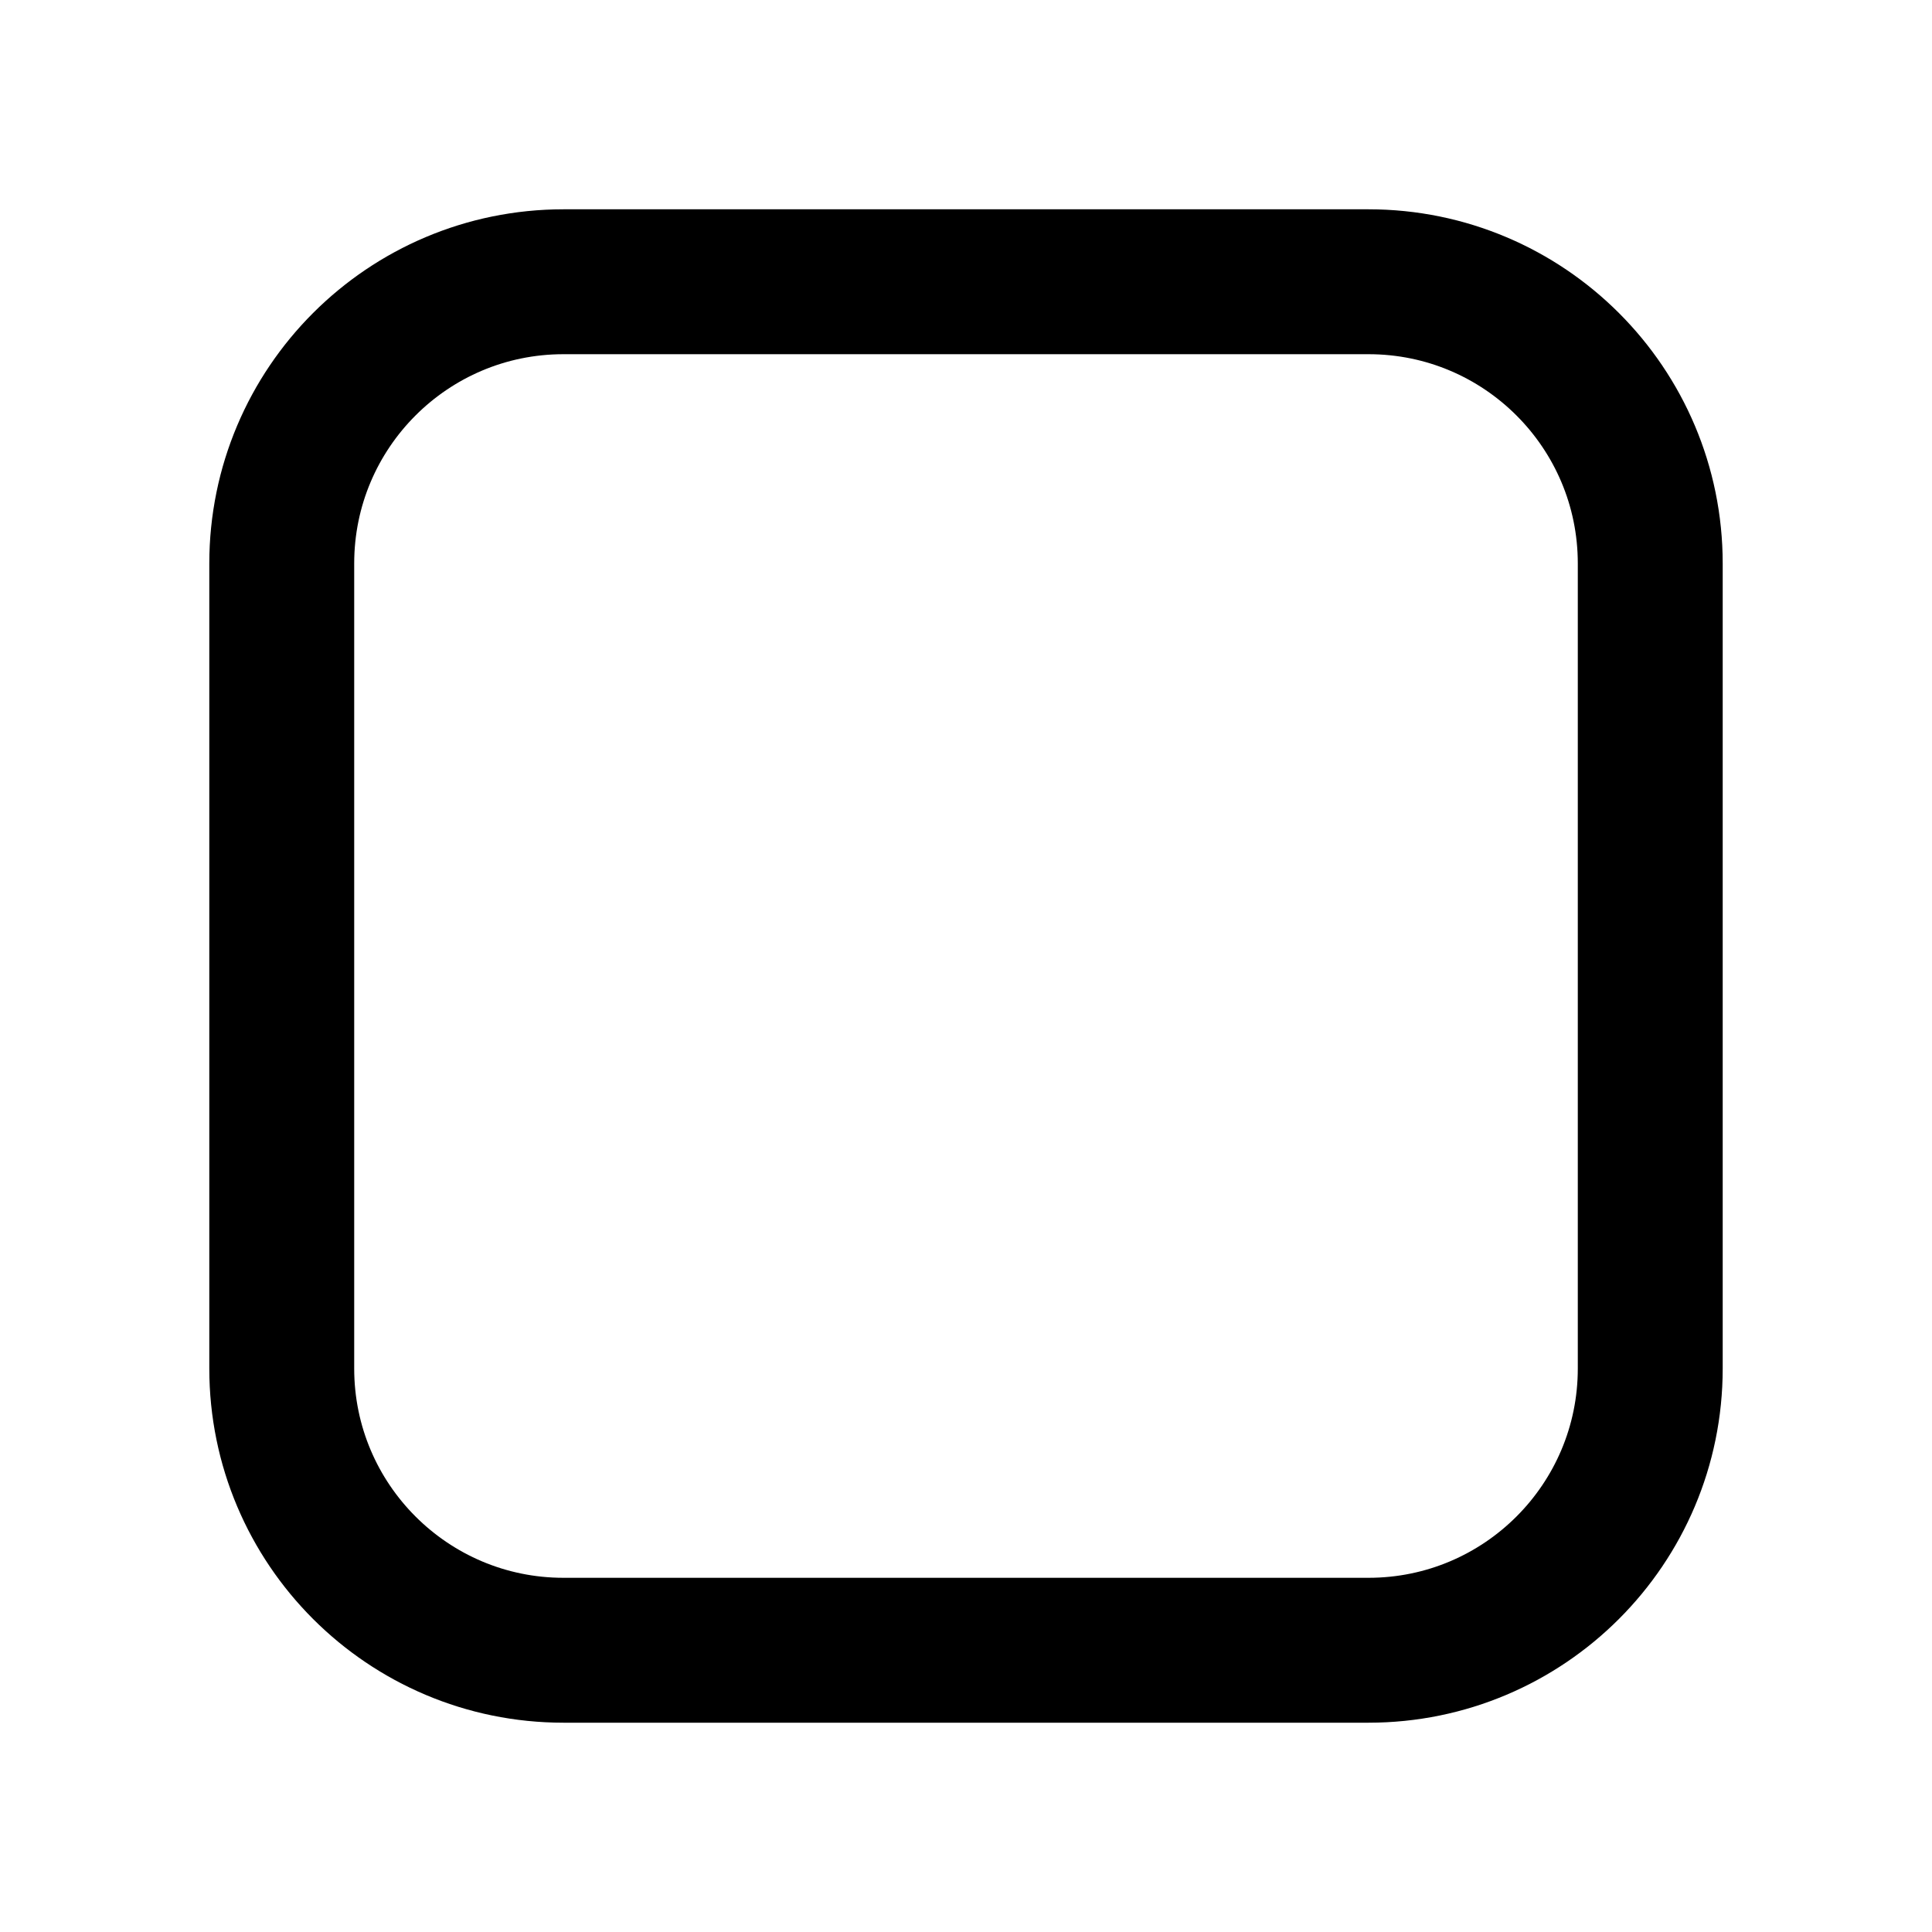
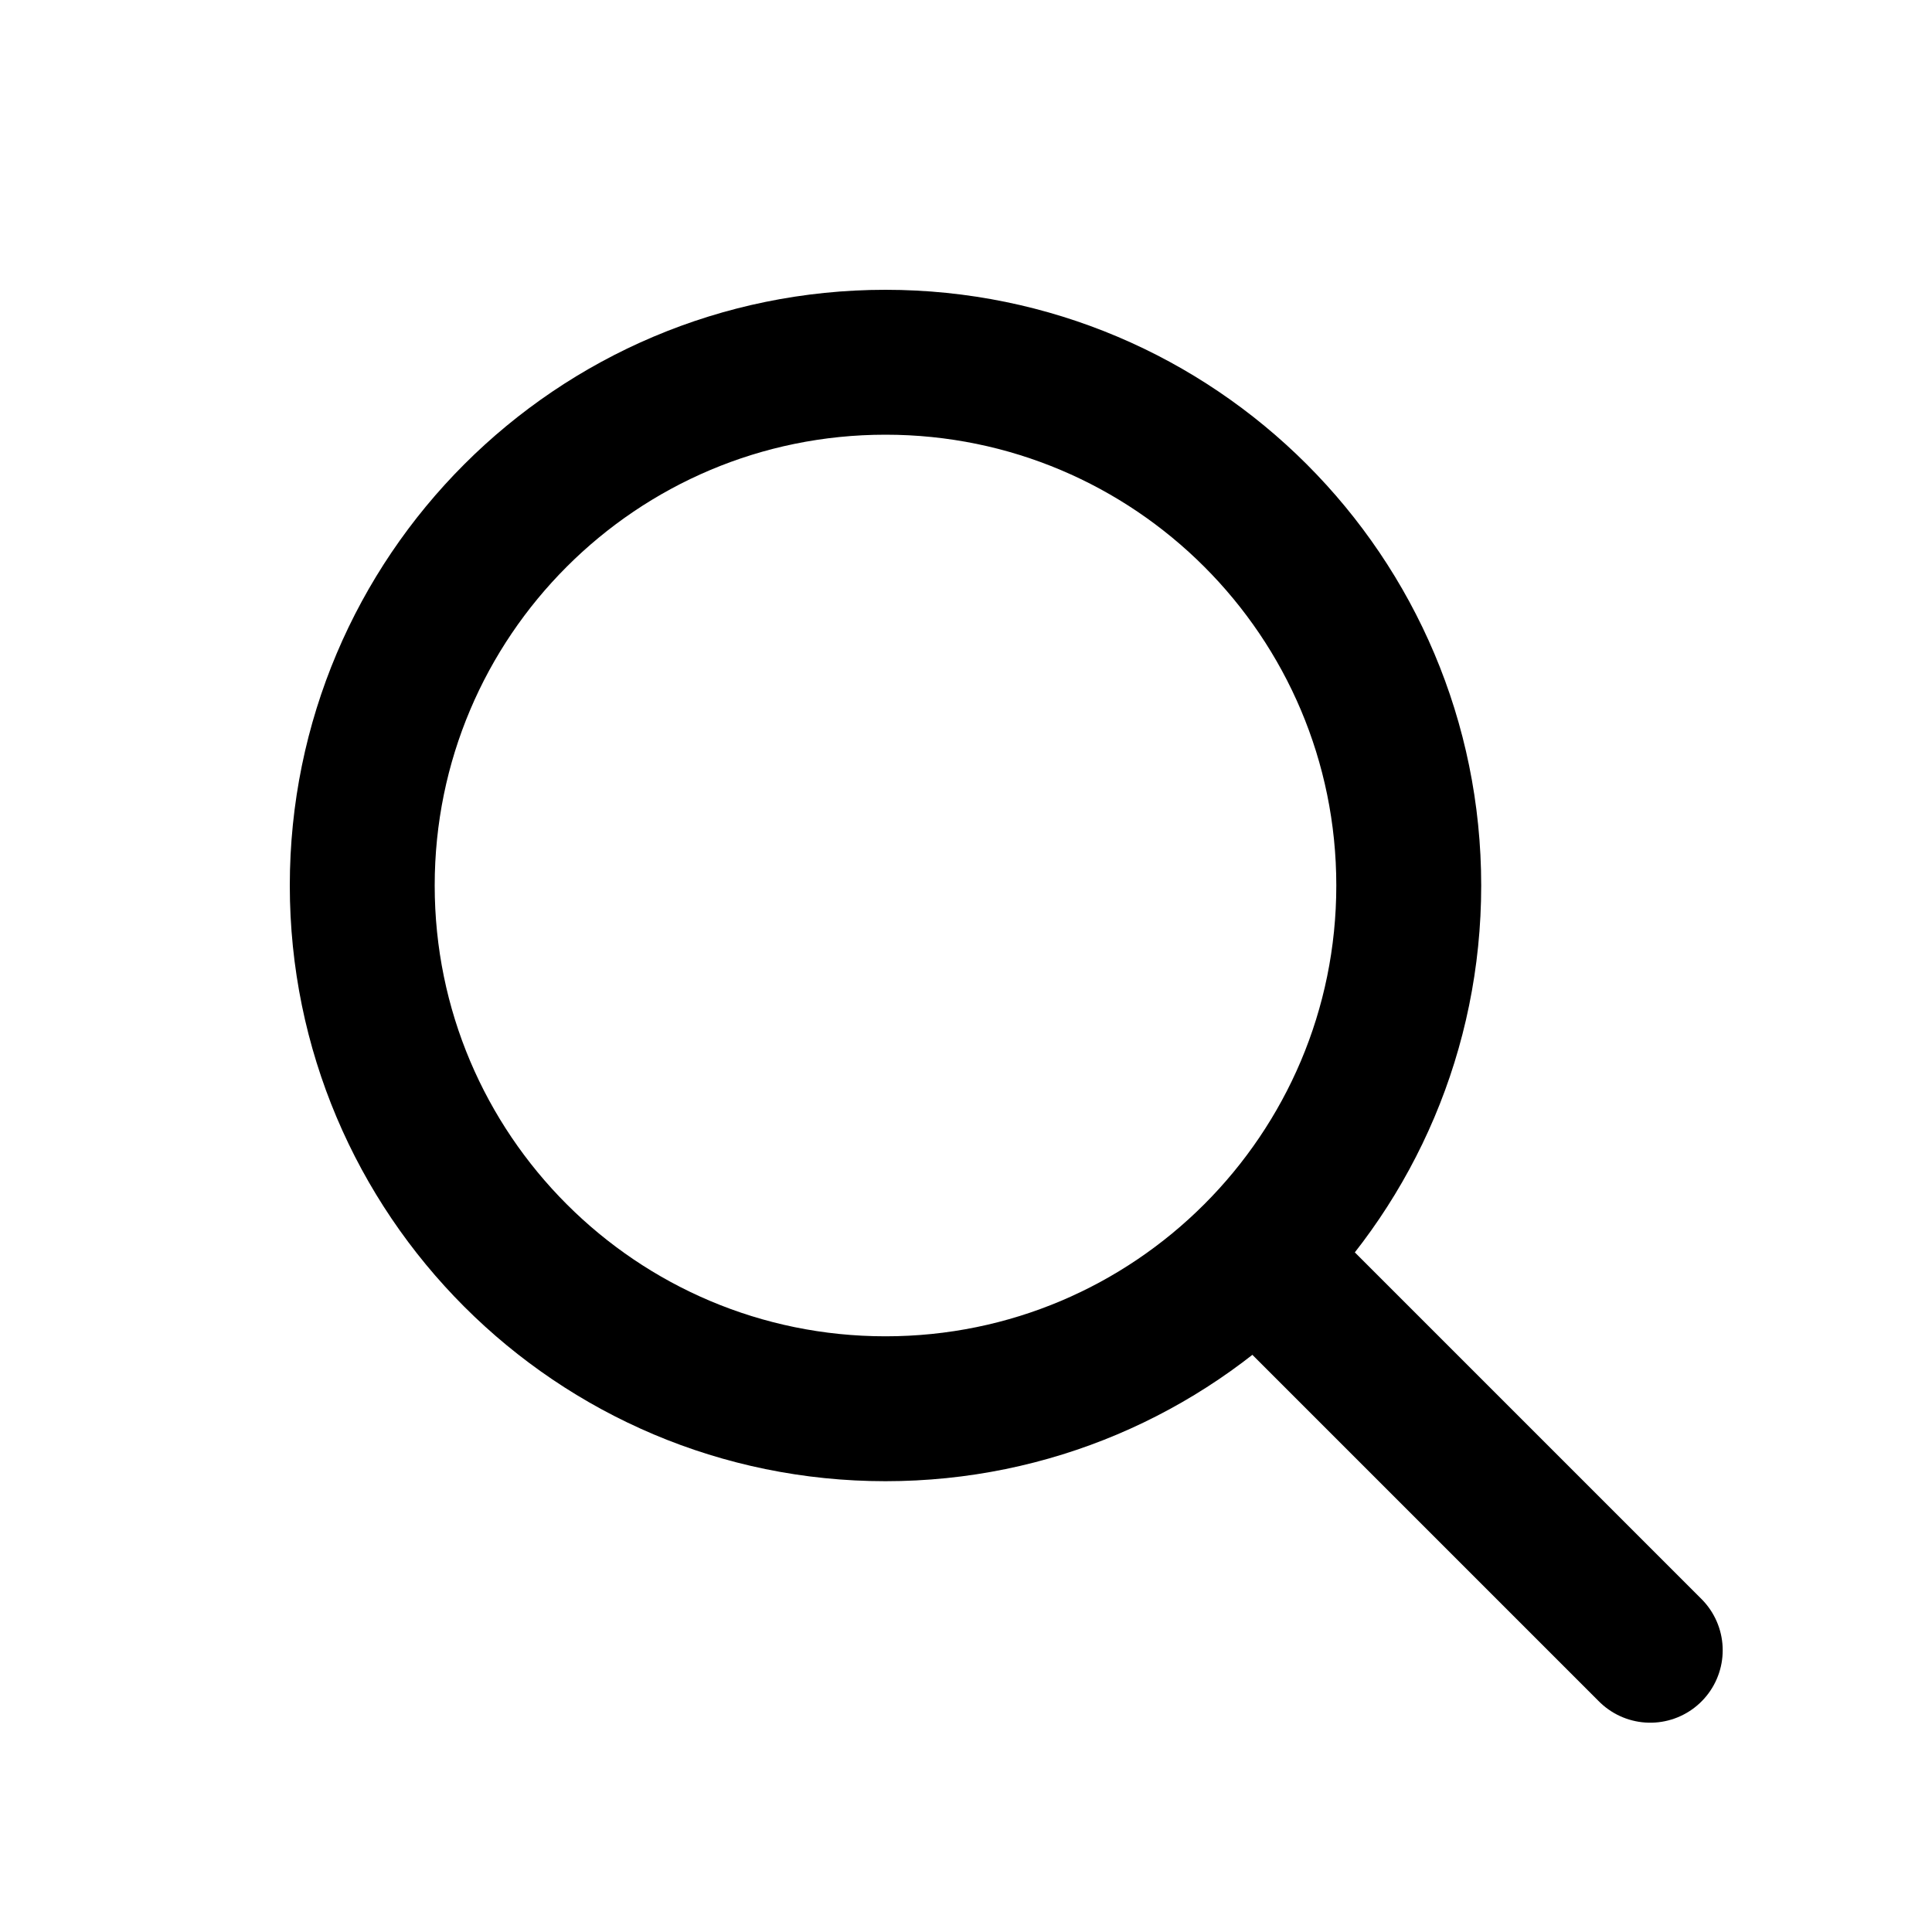
<svg xmlns="http://www.w3.org/2000/svg" viewBox="0 0 24 24" fill="none" stroke="currentColor" stroke-width="1.8" stroke-linecap="round" stroke-linejoin="round">
  <rect x="3" y="3" width="18" height="18" style="fill: none; stroke-width: 0.05px; stroke: rgb(84, 84, 84); pointer-events: none; visibility: hidden;" />
-   <rect x="3.5" y="3.5" width="17" height="17" rx="3.5" />
+   <circle cx="11" cy="11" r="6.5" />
+   <path d="M16 16l4.5 4.5" />
</svg>
